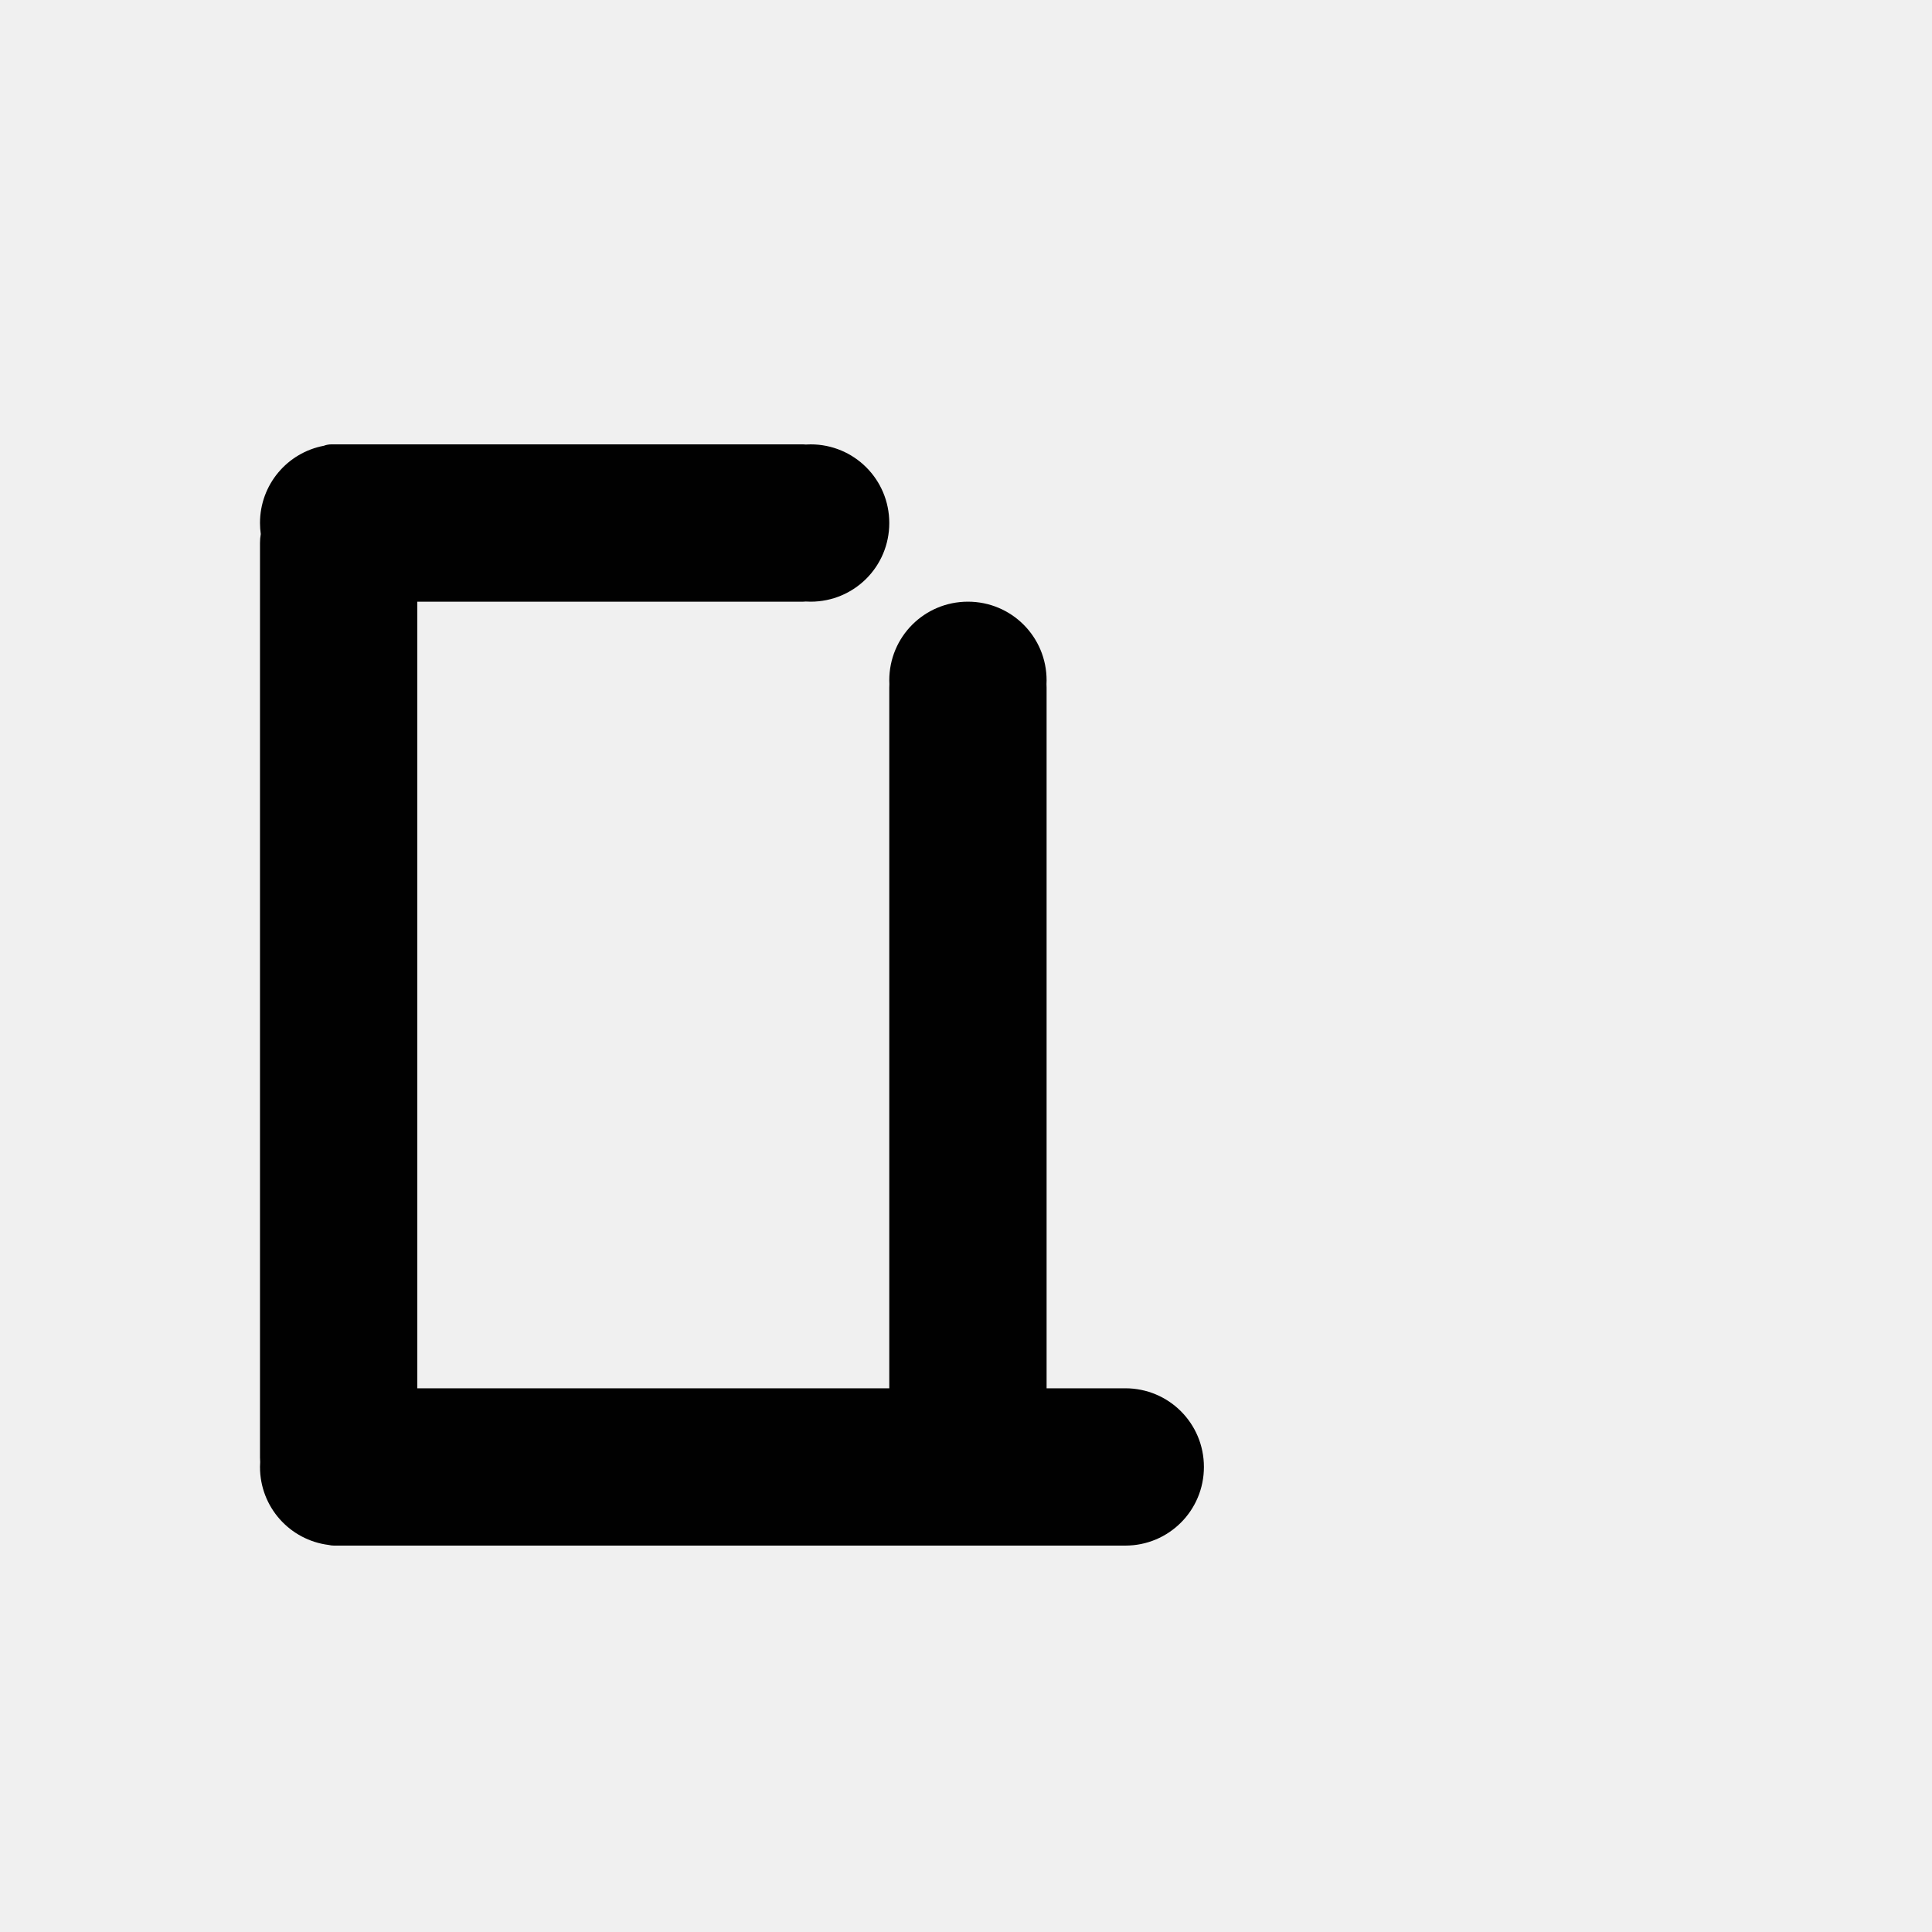
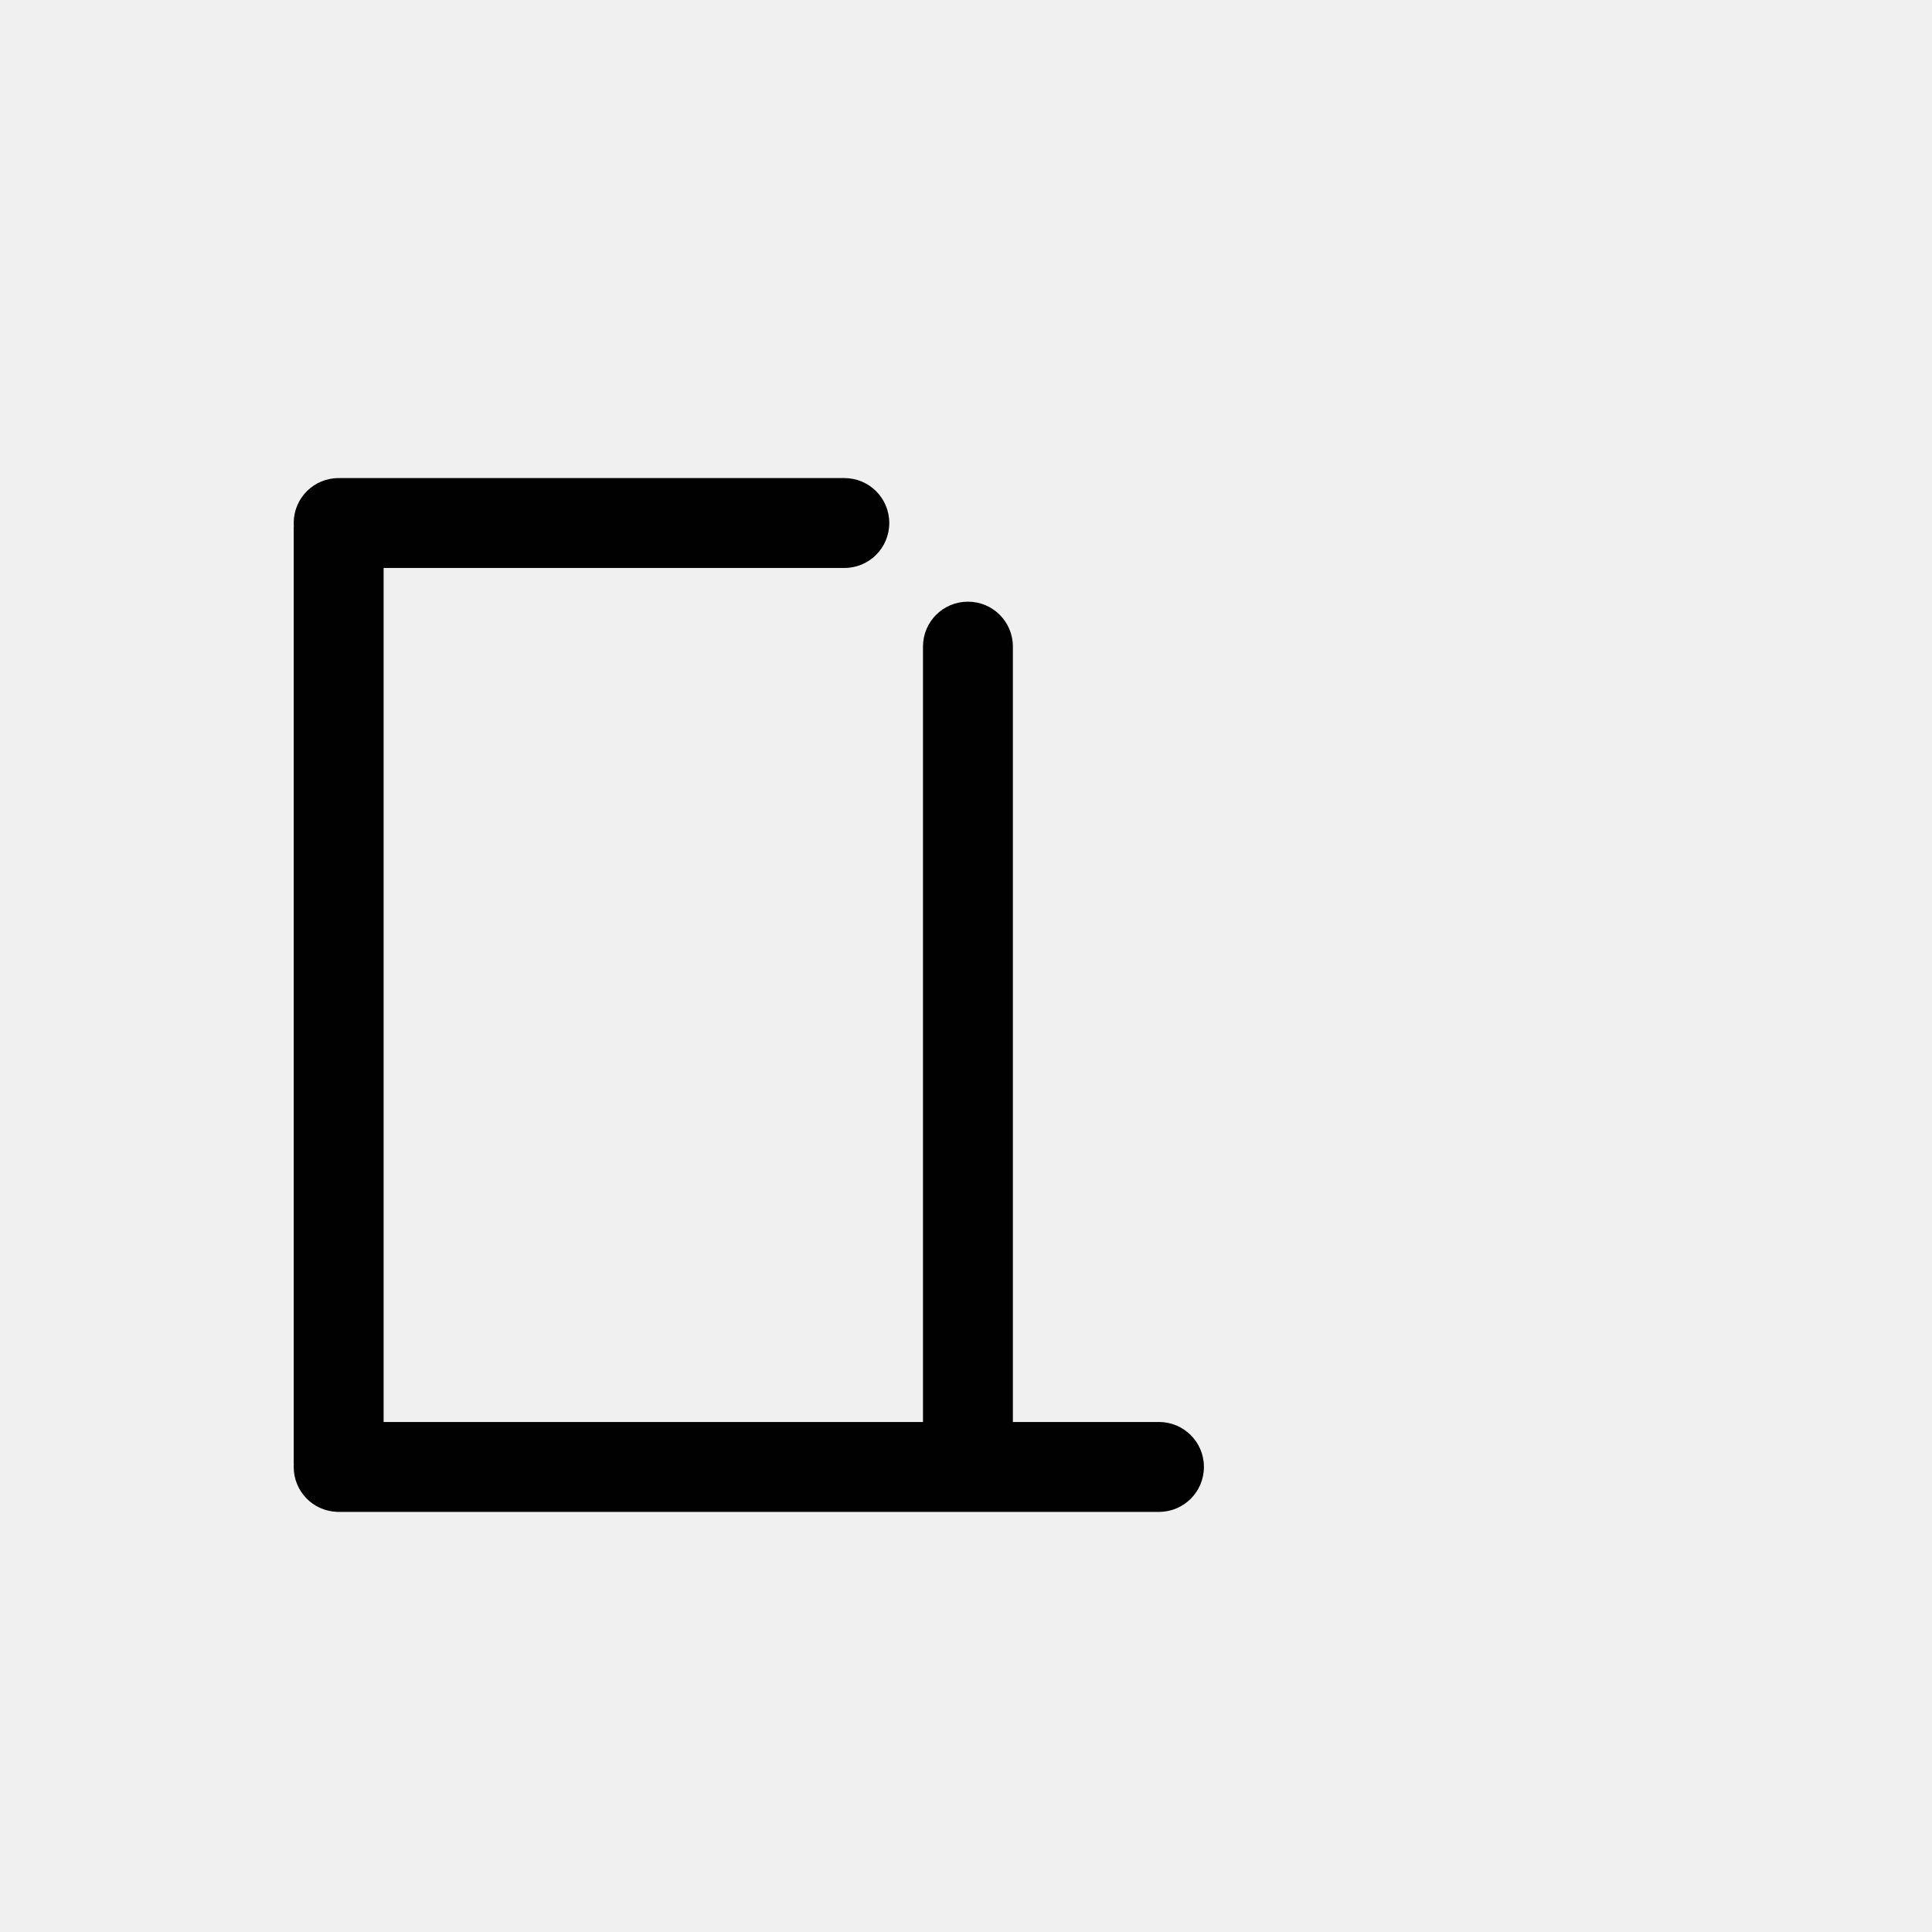
<svg xmlns="http://www.w3.org/2000/svg" width="1000" height="1000" viewBox="0 0 264.583 264.583" version="1.1" id="svg8">
  <defs id="defs2" />
  <g id="layer1" transform="translate(0,-32.41665)">
-     <path style="fill:#010101;fill-opacity:1;fill-rule:nonzero;stroke:#ffffff;stroke-width:0;stroke-miterlimit:4;stroke-dasharray:none;stroke-opacity:1;paint-order:normal" d="M 171.555 230 C 170.167 230 168.846 230.264 167.623 230.725 C 148.758 234.292 134.572 250.782 134.572 270.715 C 134.572 272.653 134.717 274.556 134.977 276.42 C 134.716 277.922 134.572 279.464 134.572 281.043 L 134.572 423.242 L 134.572 463.174 L 134.572 603.809 L 134.572 626.031 L 134.572 754.461 C 134.572 755.205 134.609 755.939 134.664 756.668 C 134.61 757.534 134.572 758.405 134.572 759.285 C 134.572 780.112 150.058 797.178 170.188 799.674 C 171.034 799.879 171.916 800 172.828 800 L 340.604 800 L 367.746 800 L 476.318 800 L 582.121 800 C 582.156 800 582.19 799.994 582.225 799.994 C 582.293 799.994 582.361 800 582.43 800 C 604.985 800 623.145 781.841 623.145 759.285 C 623.145 736.729 604.985 718.572 582.43 718.572 C 582.361 718.572 582.293 718.578 582.225 718.578 C 582.19 718.578 582.156 718.572 582.121 718.572 L 541.715 718.572 L 541.715 622.549 L 541.715 534.51 L 541.715 485.396 L 541.715 355.861 C 541.715 355.294 541.696 354.731 541.664 354.172 C 541.697 353.5 541.715 352.823 541.715 352.143 C 541.715 329.587 523.558 311.428 501.002 311.428 C 478.446 311.428 460.287 329.587 460.287 352.143 C 460.287 352.824 460.305 353.501 460.338 354.174 C 460.306 354.732 460.287 355.295 460.287 355.861 L 460.287 511.281 L 460.287 544.602 L 460.287 658.348 L 460.287 718.572 L 367.746 718.572 L 340.604 718.572 L 216.002 718.572 L 216.002 601.254 L 216.002 566.826 L 216.002 426.191 L 216.002 403.969 L 216.002 311.428 L 341.877 311.428 L 415.729 311.428 C 416.176 311.428 416.617 311.395 417.051 311.344 C 417.885 311.394 418.725 311.428 419.572 311.428 C 442.128 311.428 460.287 293.271 460.287 270.715 C 460.287 248.159 442.128 230 419.572 230 C 418.725 230 417.885 230.033 417.051 230.084 C 416.617 230.033 416.176 230 415.729 230 L 341.877 230 L 171.555 230 z " transform="matrix(0.2645833,0,0,0.2645833,0,32.41665)" id="rect848" />
+     <path style="fill:#010101;fill-opacity:1;fill-rule:nonzero;stroke:#ffffff;stroke-width:0;stroke-miterlimit:4;stroke-dasharray:none;stroke-opacity:1;paint-order:normal" d="M 175.287 247.447 C 162.398 247.447 152.021 257.825 152.021 270.715 C 152.021 271.213 152.042 271.704 152.072 272.193 C 152.042 272.528 152.021 272.866 152.021 273.209 L 152.021 322.541 L 152.021 332.414 L 152.021 372.291 L 152.021 381.746 L 152.021 431.496 L 152.021 463.174 L 152.021 512.924 L 152.021 544.602 L 152.021 594.354 L 152.021 626.031 L 152.021 675.781 L 152.021 707.459 L 152.021 757.209 C 152.021 757.466 152.042 757.718 152.059 757.971 C 152.035 758.406 152.021 758.844 152.021 759.285 C 152.021 771.892 161.948 782.089 174.443 782.531 C 174.586 782.541 174.73 782.553 174.875 782.553 L 243.604 782.553 L 273.633 782.553 L 325.031 782.553 L 372.51 782.553 L 406.461 782.553 L 453.938 782.553 L 470.789 782.553 L 531.213 782.553 L 569.318 782.553 L 599.879 782.553 C 612.768 782.553 623.145 772.175 623.145 759.285 C 623.145 746.396 612.768 736.02 599.879 736.02 L 569.318 736.02 L 524.268 736.02 L 524.268 610.422 L 524.268 566.826 L 524.268 436.318 L 524.268 362.162 L 524.268 334.695 C 524.268 321.806 513.891 311.428 501.002 311.428 C 488.112 311.428 477.734 321.806 477.734 334.695 L 477.734 369.592 L 477.734 504.98 L 477.734 593.68 L 477.734 626.031 L 477.734 736.02 L 470.789 736.02 L 453.938 736.02 L 406.461 736.02 L 372.51 736.02 L 325.031 736.02 L 273.633 736.02 L 243.604 736.02 L 198.553 736.02 L 198.553 698.004 L 198.553 648.254 L 198.553 616.576 L 198.553 566.826 L 198.553 535.146 L 198.553 485.396 L 198.553 453.719 L 198.553 403.969 L 198.553 381.746 L 198.553 372.291 L 198.553 332.414 L 198.553 322.541 L 198.553 293.98 L 245.01 293.98 L 296.08 293.98 L 329.652 293.98 L 377.51 293.98 L 411.08 293.98 L 437.021 293.98 C 449.911 293.98 460.287 283.604 460.287 270.715 C 460.287 257.825 449.911 247.447 437.021 247.447 L 411.08 247.447 L 377.51 247.447 L 329.652 247.447 L 296.08 247.447 L 245.01 247.447 L 176.279 247.447 C 176.166 247.447 176.057 247.459 175.945 247.465 C 175.726 247.459 175.508 247.447 175.287 247.447 z " transform="matrix(0.2645833,0,0,0.2645833,0,32.41665)" id="rect848" />
  </g>
</svg>
